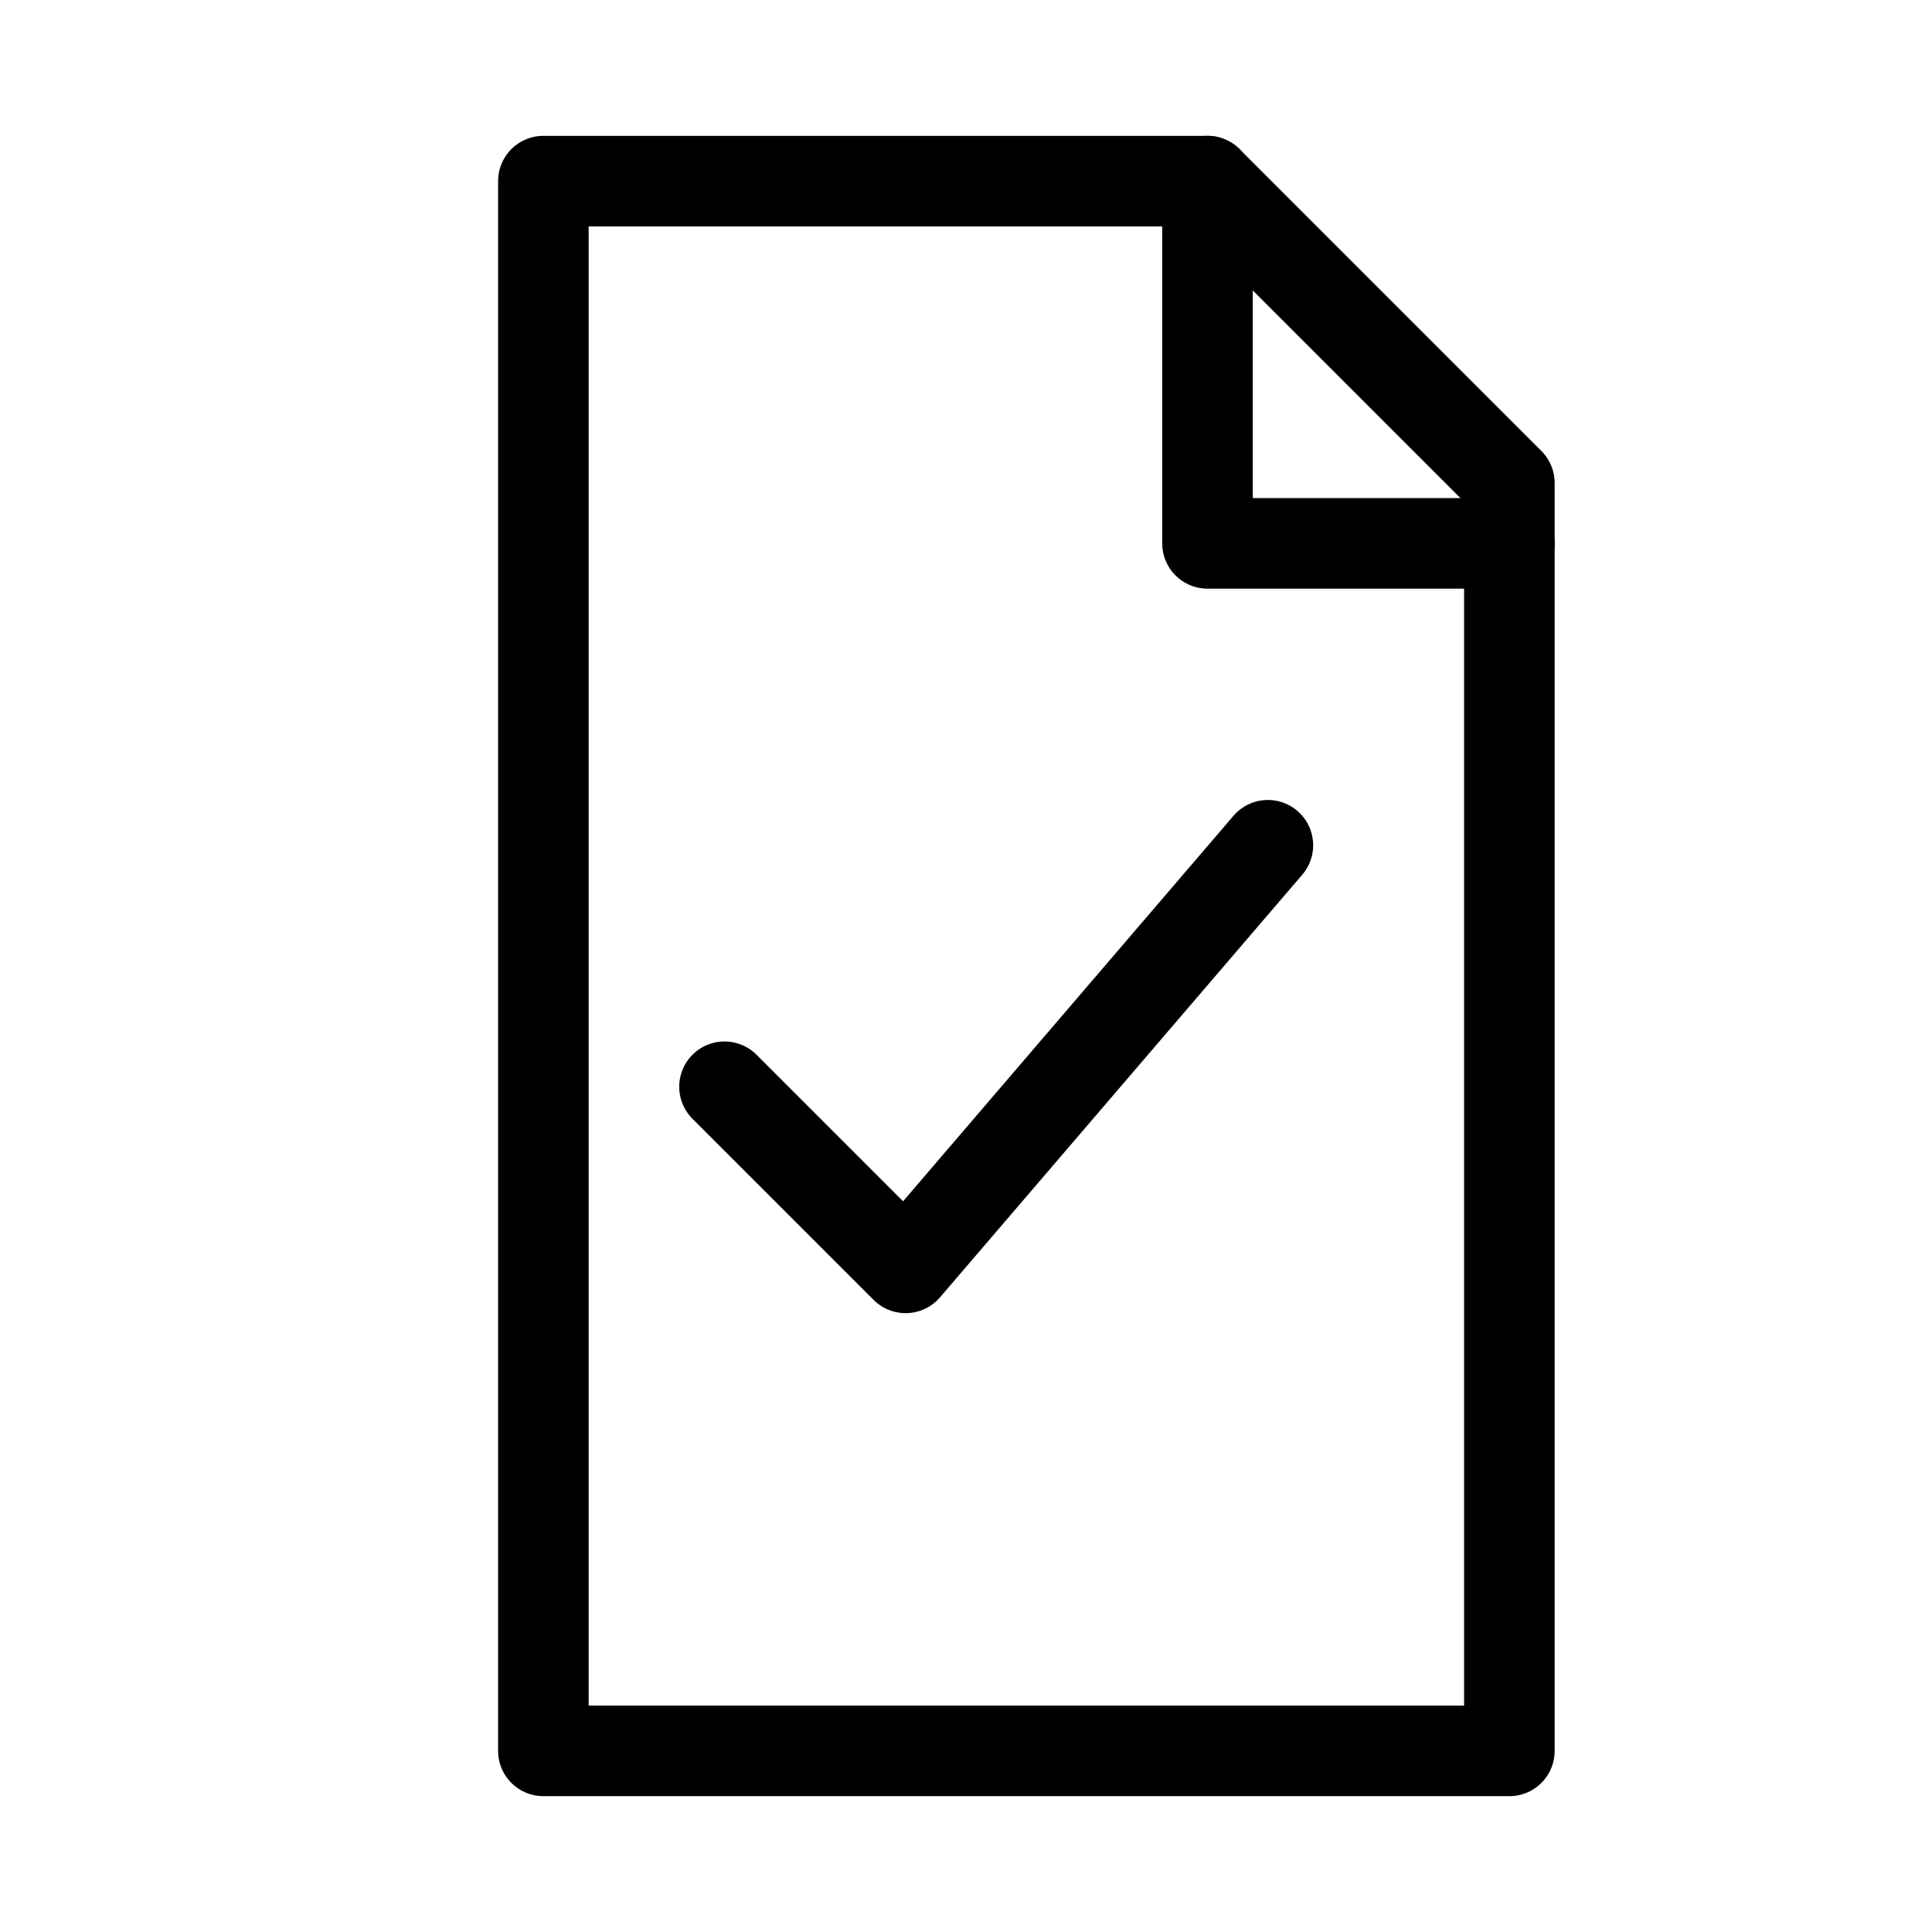
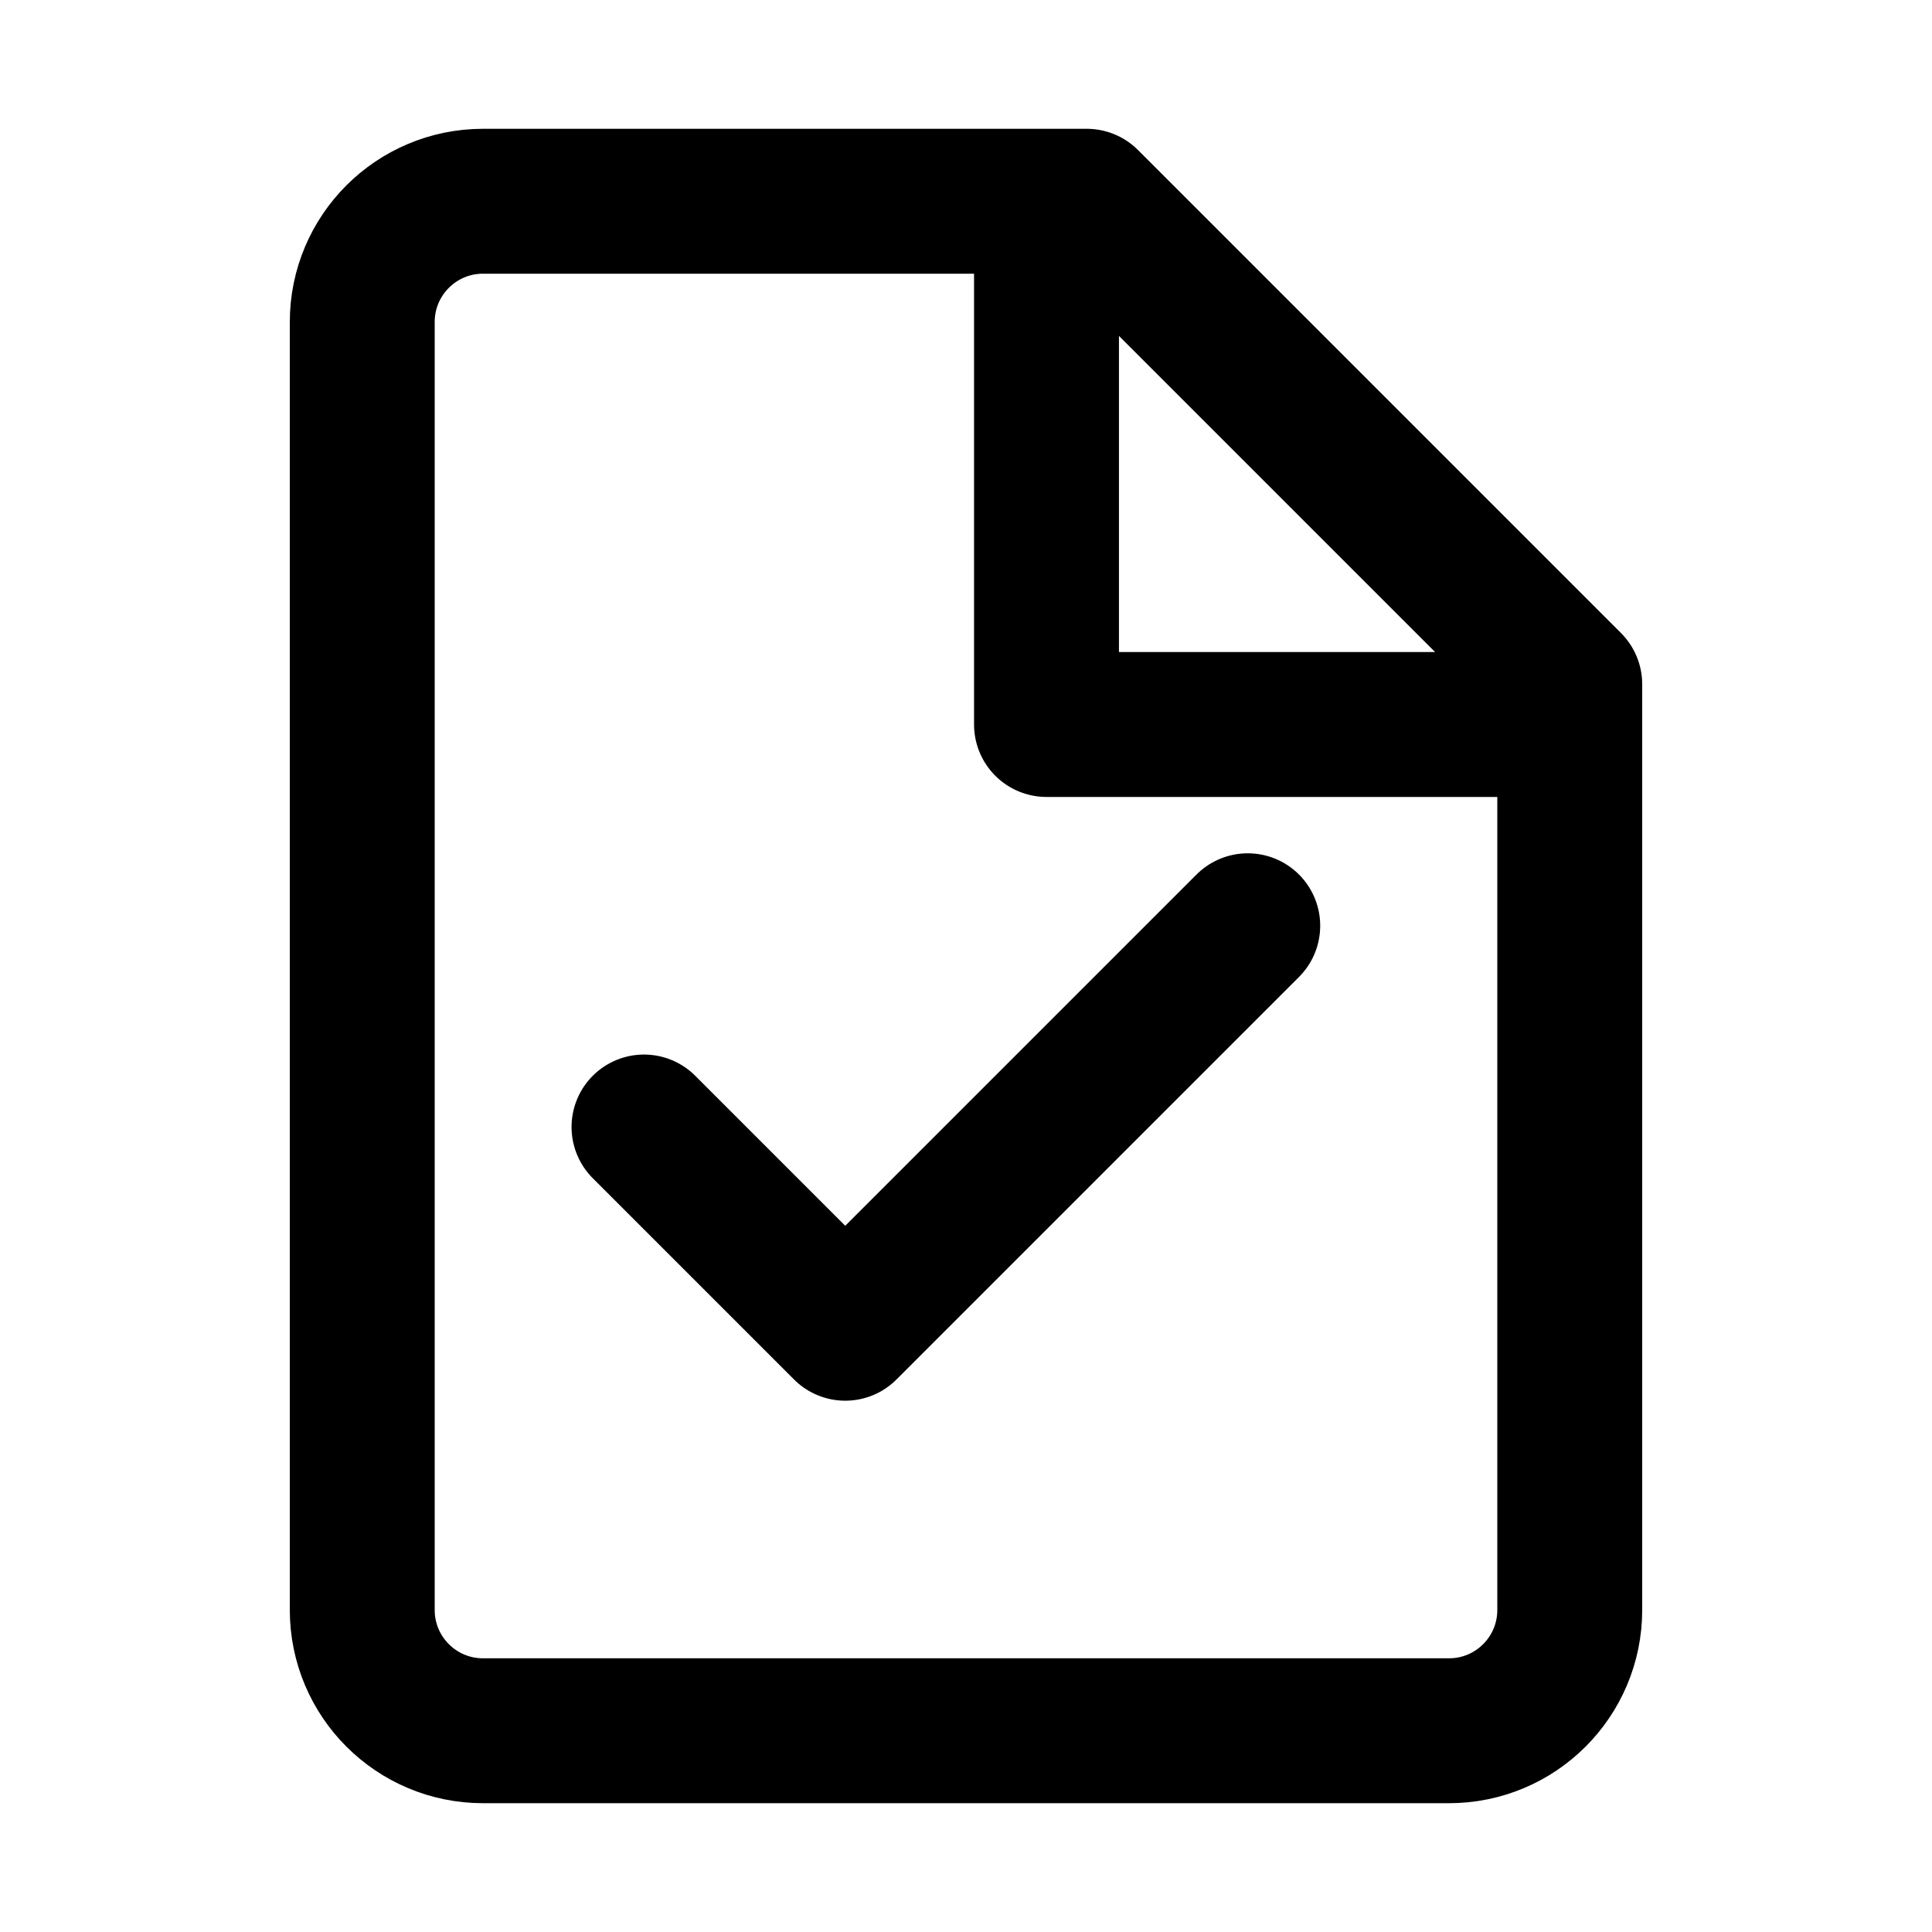
- <svg xmlns="http://www.w3.org/2000/svg" width="64" height="64" viewBox="0 0 64 64" fill="none" stroke="currentColor" stroke-width="3" stroke-linecap="round" stroke-linejoin="round">
-   <path d="M18 6h22l10 10v42H18z" />
-   <path d="M40 6v12h10M24 36l6 6 12-14" />
+ <svg xmlns="http://www.w3.org/2000/svg" width="24" height="24" viewBox="0 0 24 24" fill="none" stroke="currentColor" stroke-width="1.8" stroke-linecap="round" stroke-linejoin="round">
+   <path d="M13.5 2.5H6A1.5 1.5 0 0 0 4.5 4v16A1.5 1.5 0 0 0 6 21.5h12a1.5 1.5 0 0 0 1.5-1.5V8.5l-6-6Z" />
+   <path d="M13 3v6h6M8 14l2.5 2.5 5-5" />
</svg>
